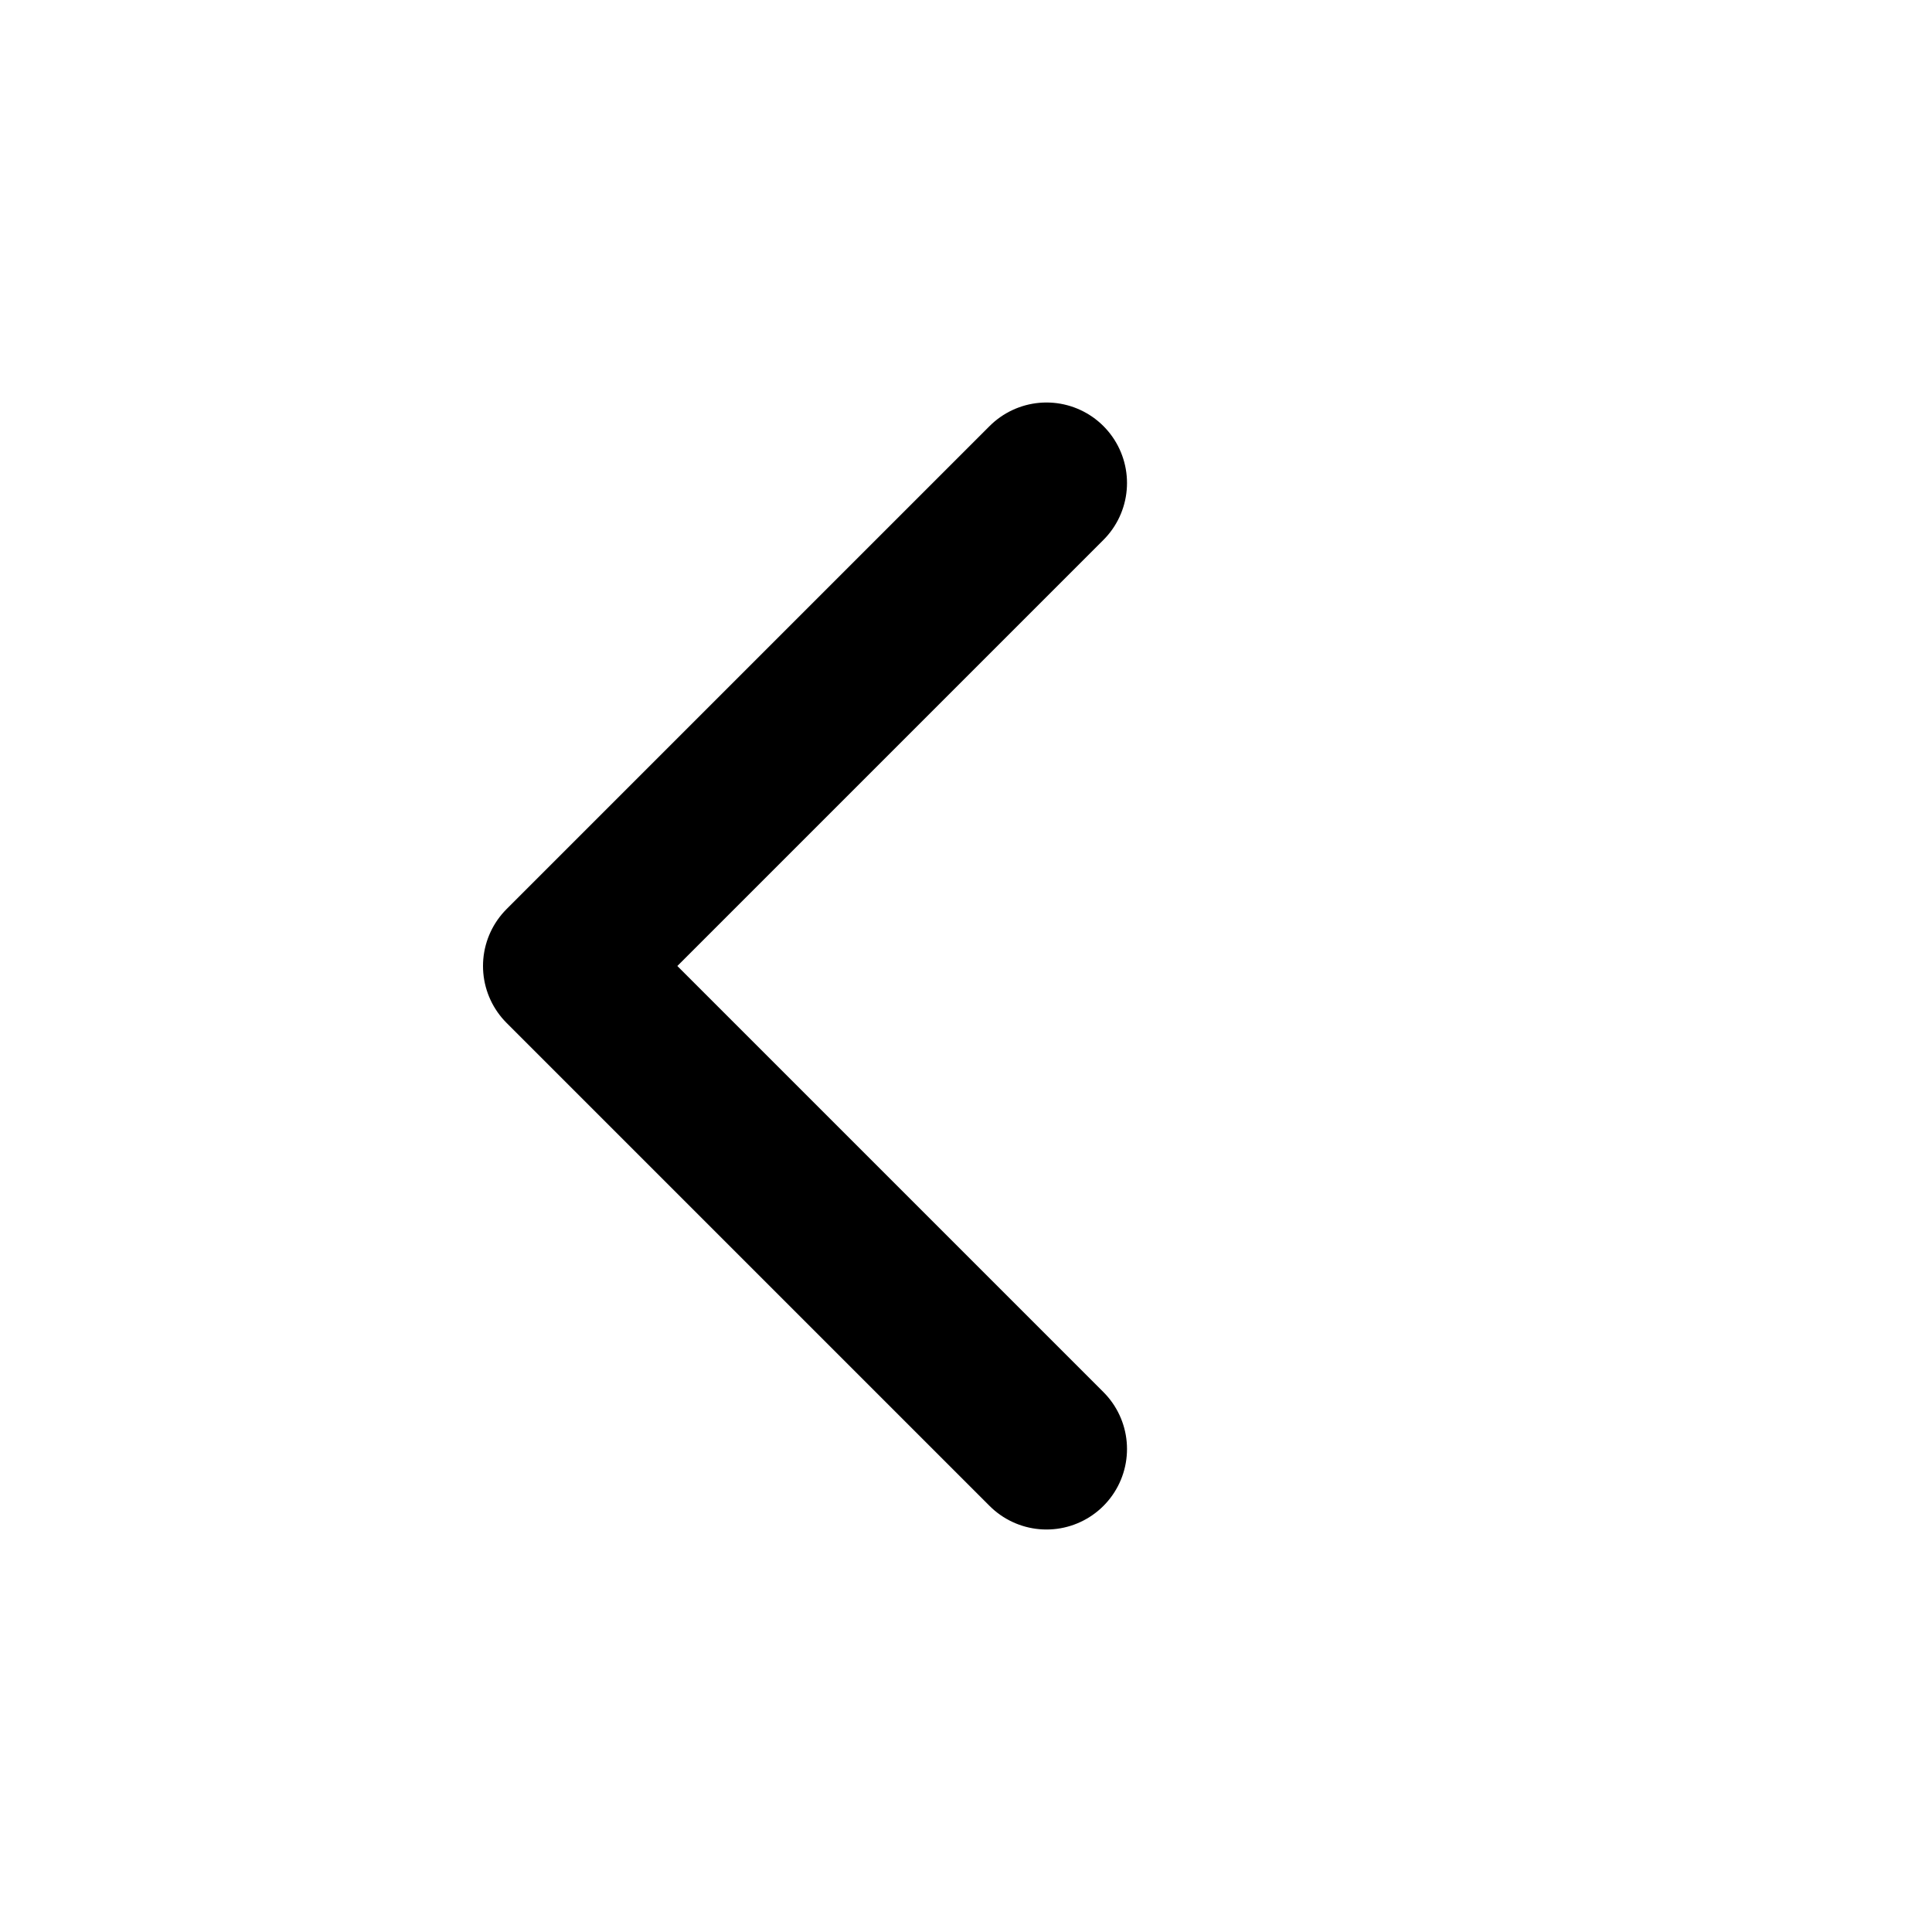
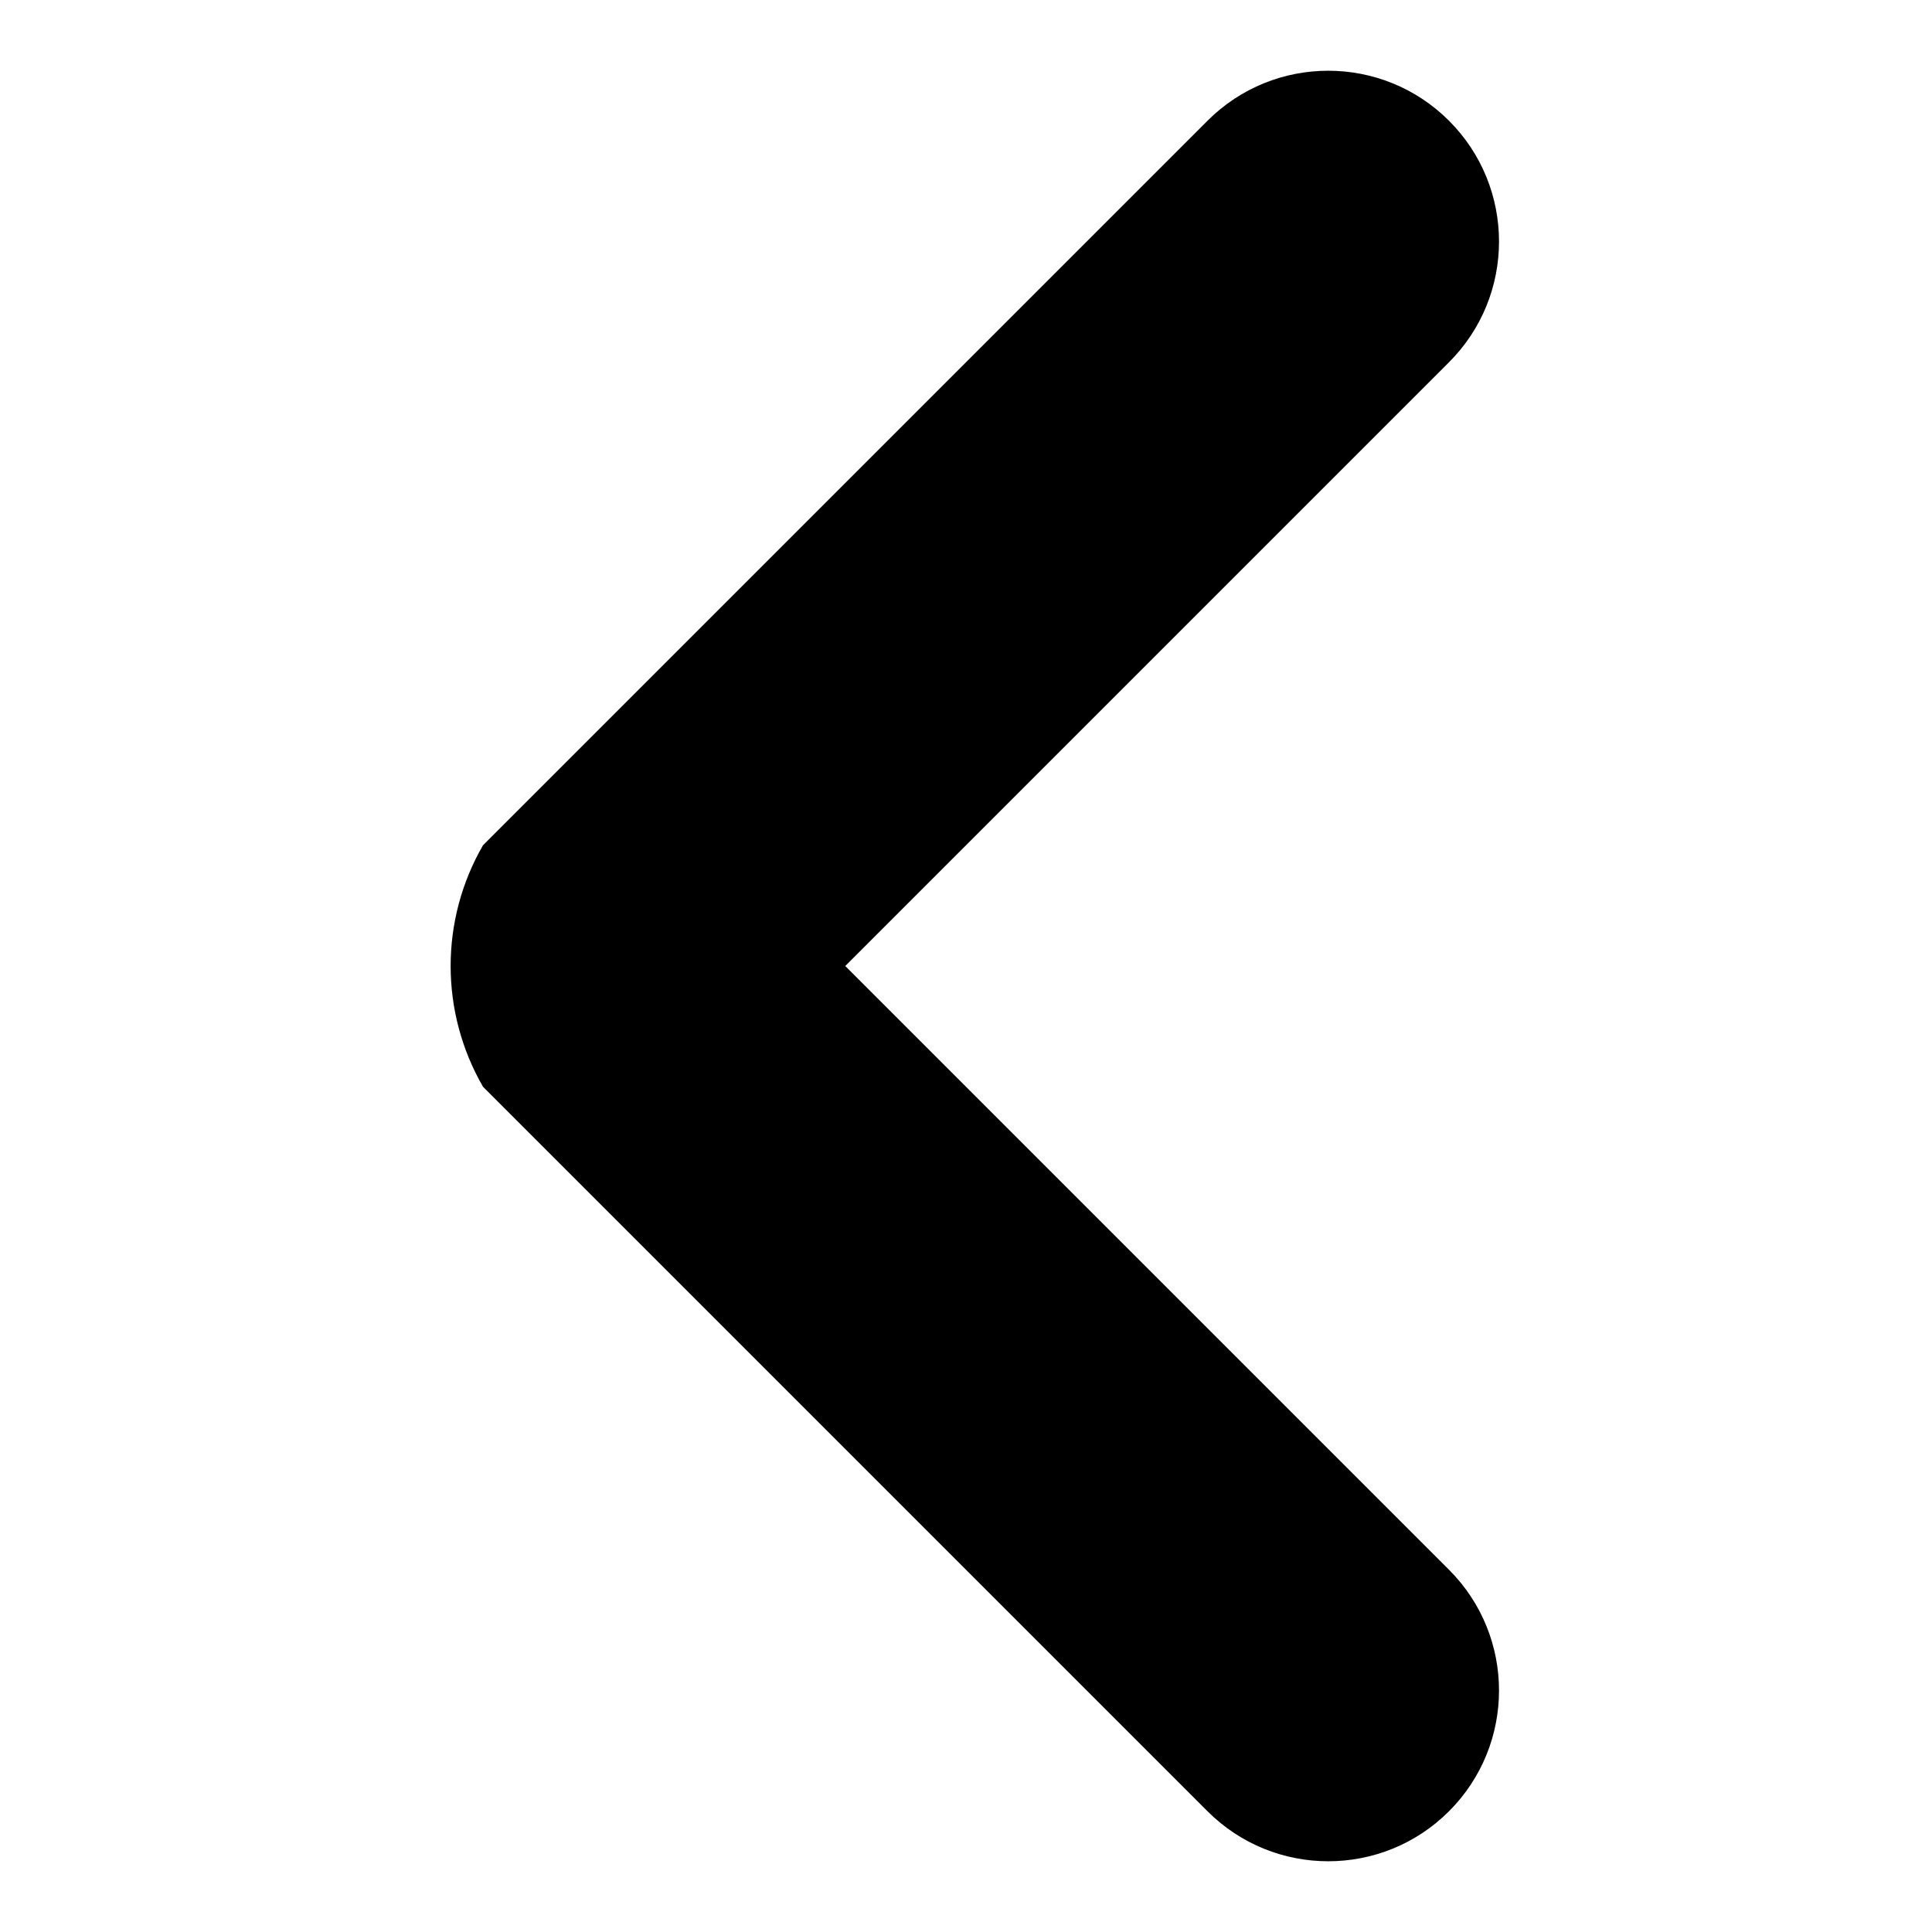
- <svg xmlns="http://www.w3.org/2000/svg" width="24" height="24" viewBox="0 0 24 24" fill="none">
-   <path d="M13 6 L7 12 L13 18" stroke="currentColor" stroke-width="2" stroke-linecap="round" stroke-linejoin="round" />
+ <svg xmlns="http://www.w3.org/2000/svg" width="32" height="32" viewBox="0 0 32 32" fill="none">
+   <path d="M20,2A2,2 0 0 1 24,6L14,16L24,26A2,2 0 0 1 20,30L8,18A4,4 0 0 1 8,14Z" fill="currentColor" />
</svg>
